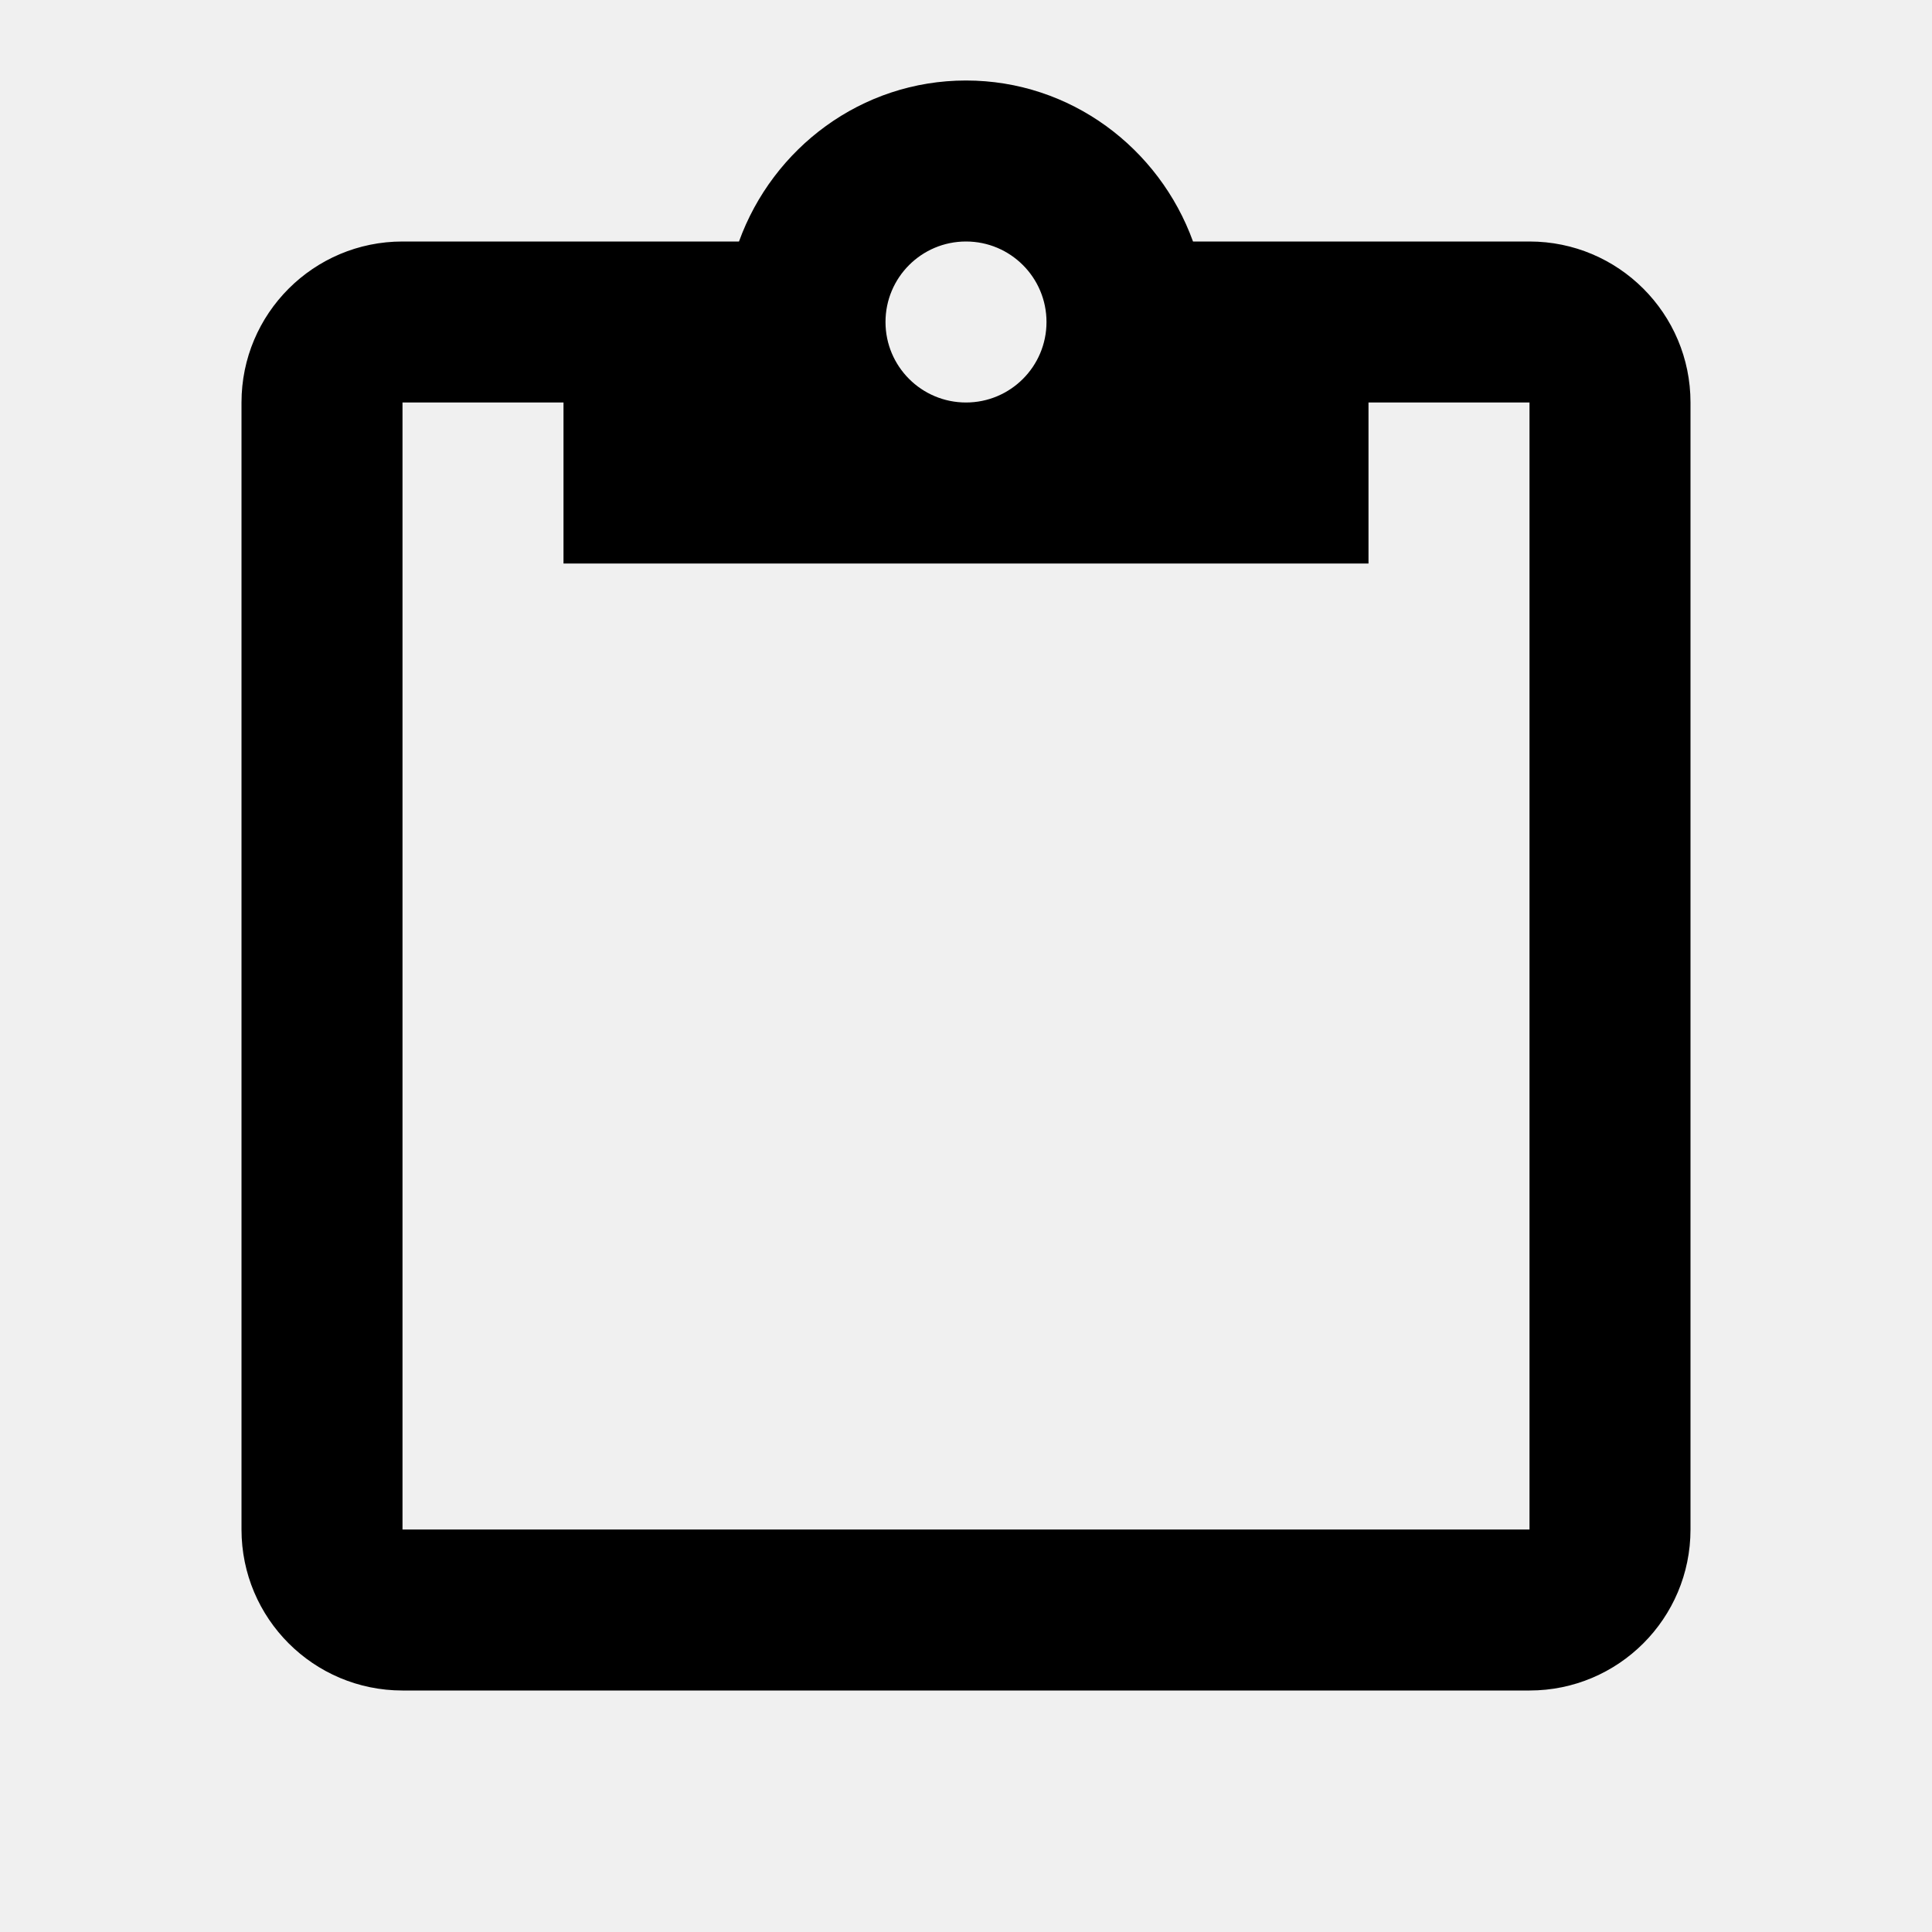
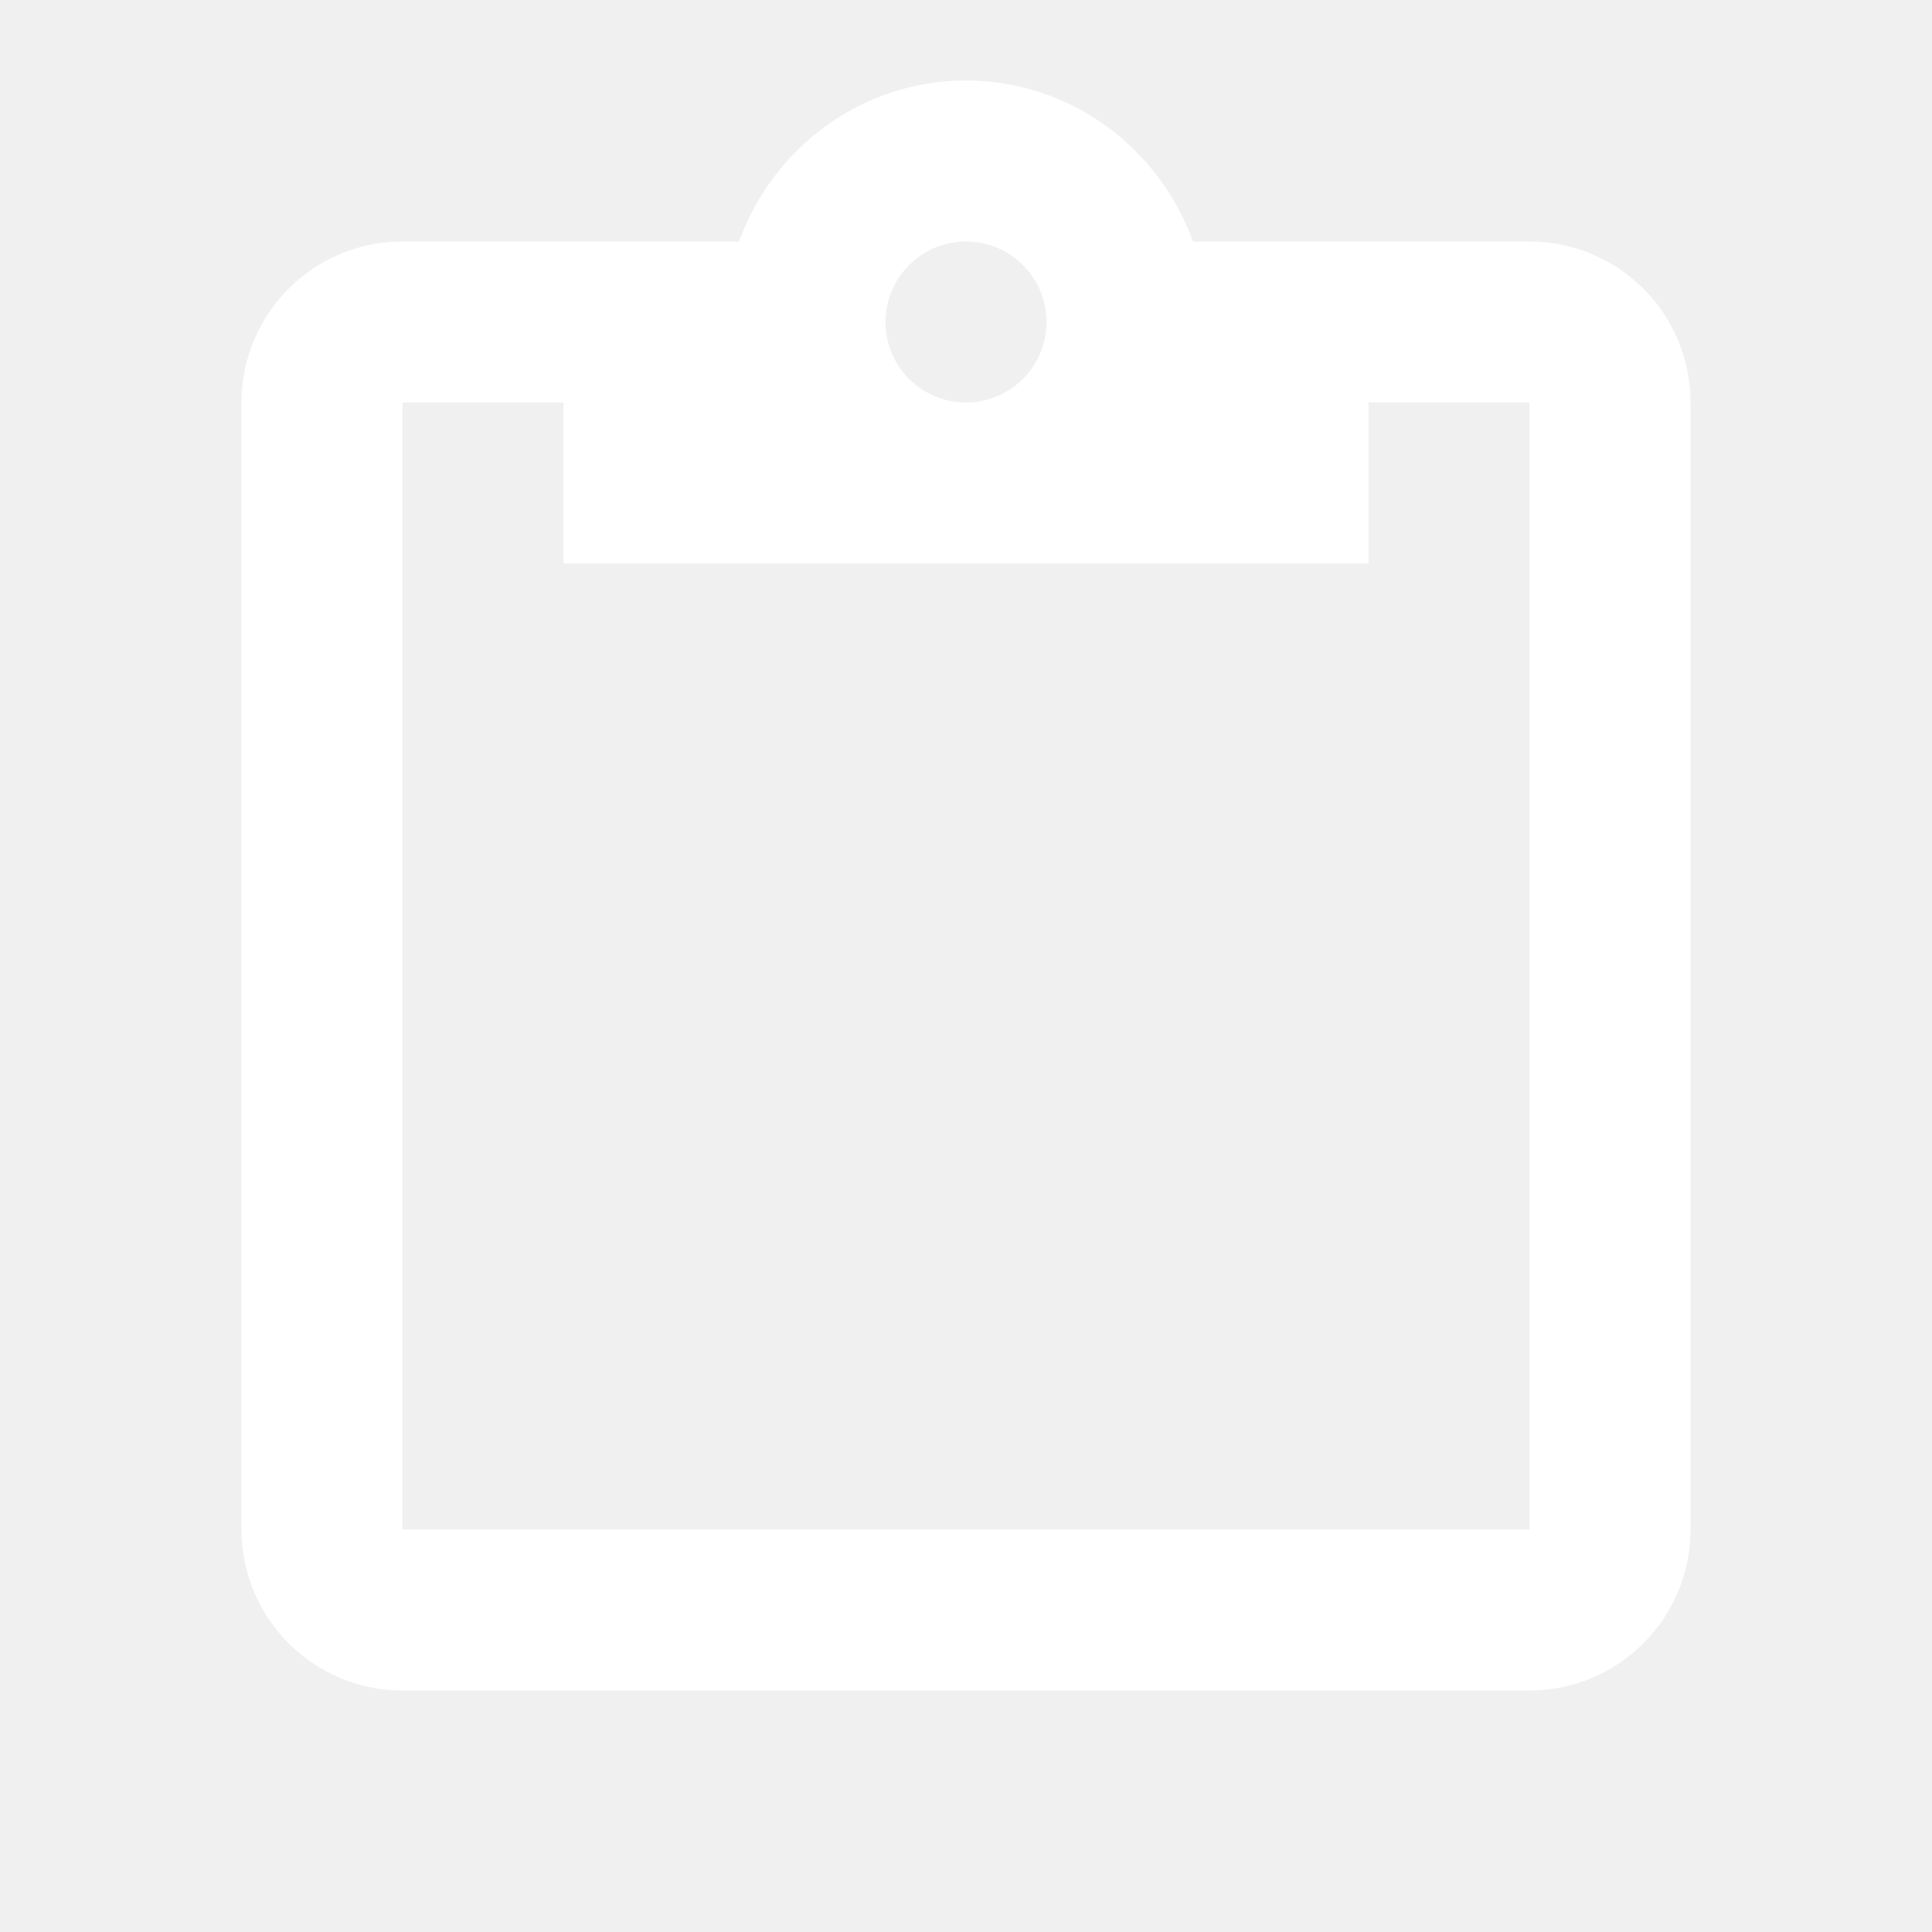
- <svg xmlns="http://www.w3.org/2000/svg" version="1.1" width="24" height="24" viewBox="0 0 24 24">
+ <svg xmlns="http://www.w3.org/2000/svg" version="1.1" width="24" height="24" viewBox="0 0 24 24" fill="#ffffff">
  <path d="M19,3H14.82C14.4,1.84 13.3,1 12,1C10.7,1 9.6,1.84 9.18,3H5A2,2 0 0,0 3,5V19A2,2 0 0,0 5,21H19A2,2 0 0,0 21,19V5A2,2 0 0,0 19,3M12,3A1,1 0 0,1 13,4A1,1 0 0,1 12,5A1,1 0 0,1 11,4A1,1 0 0,1 12,3M7,7H17V5H19V19H5V5H7V7Z" />
</svg>
